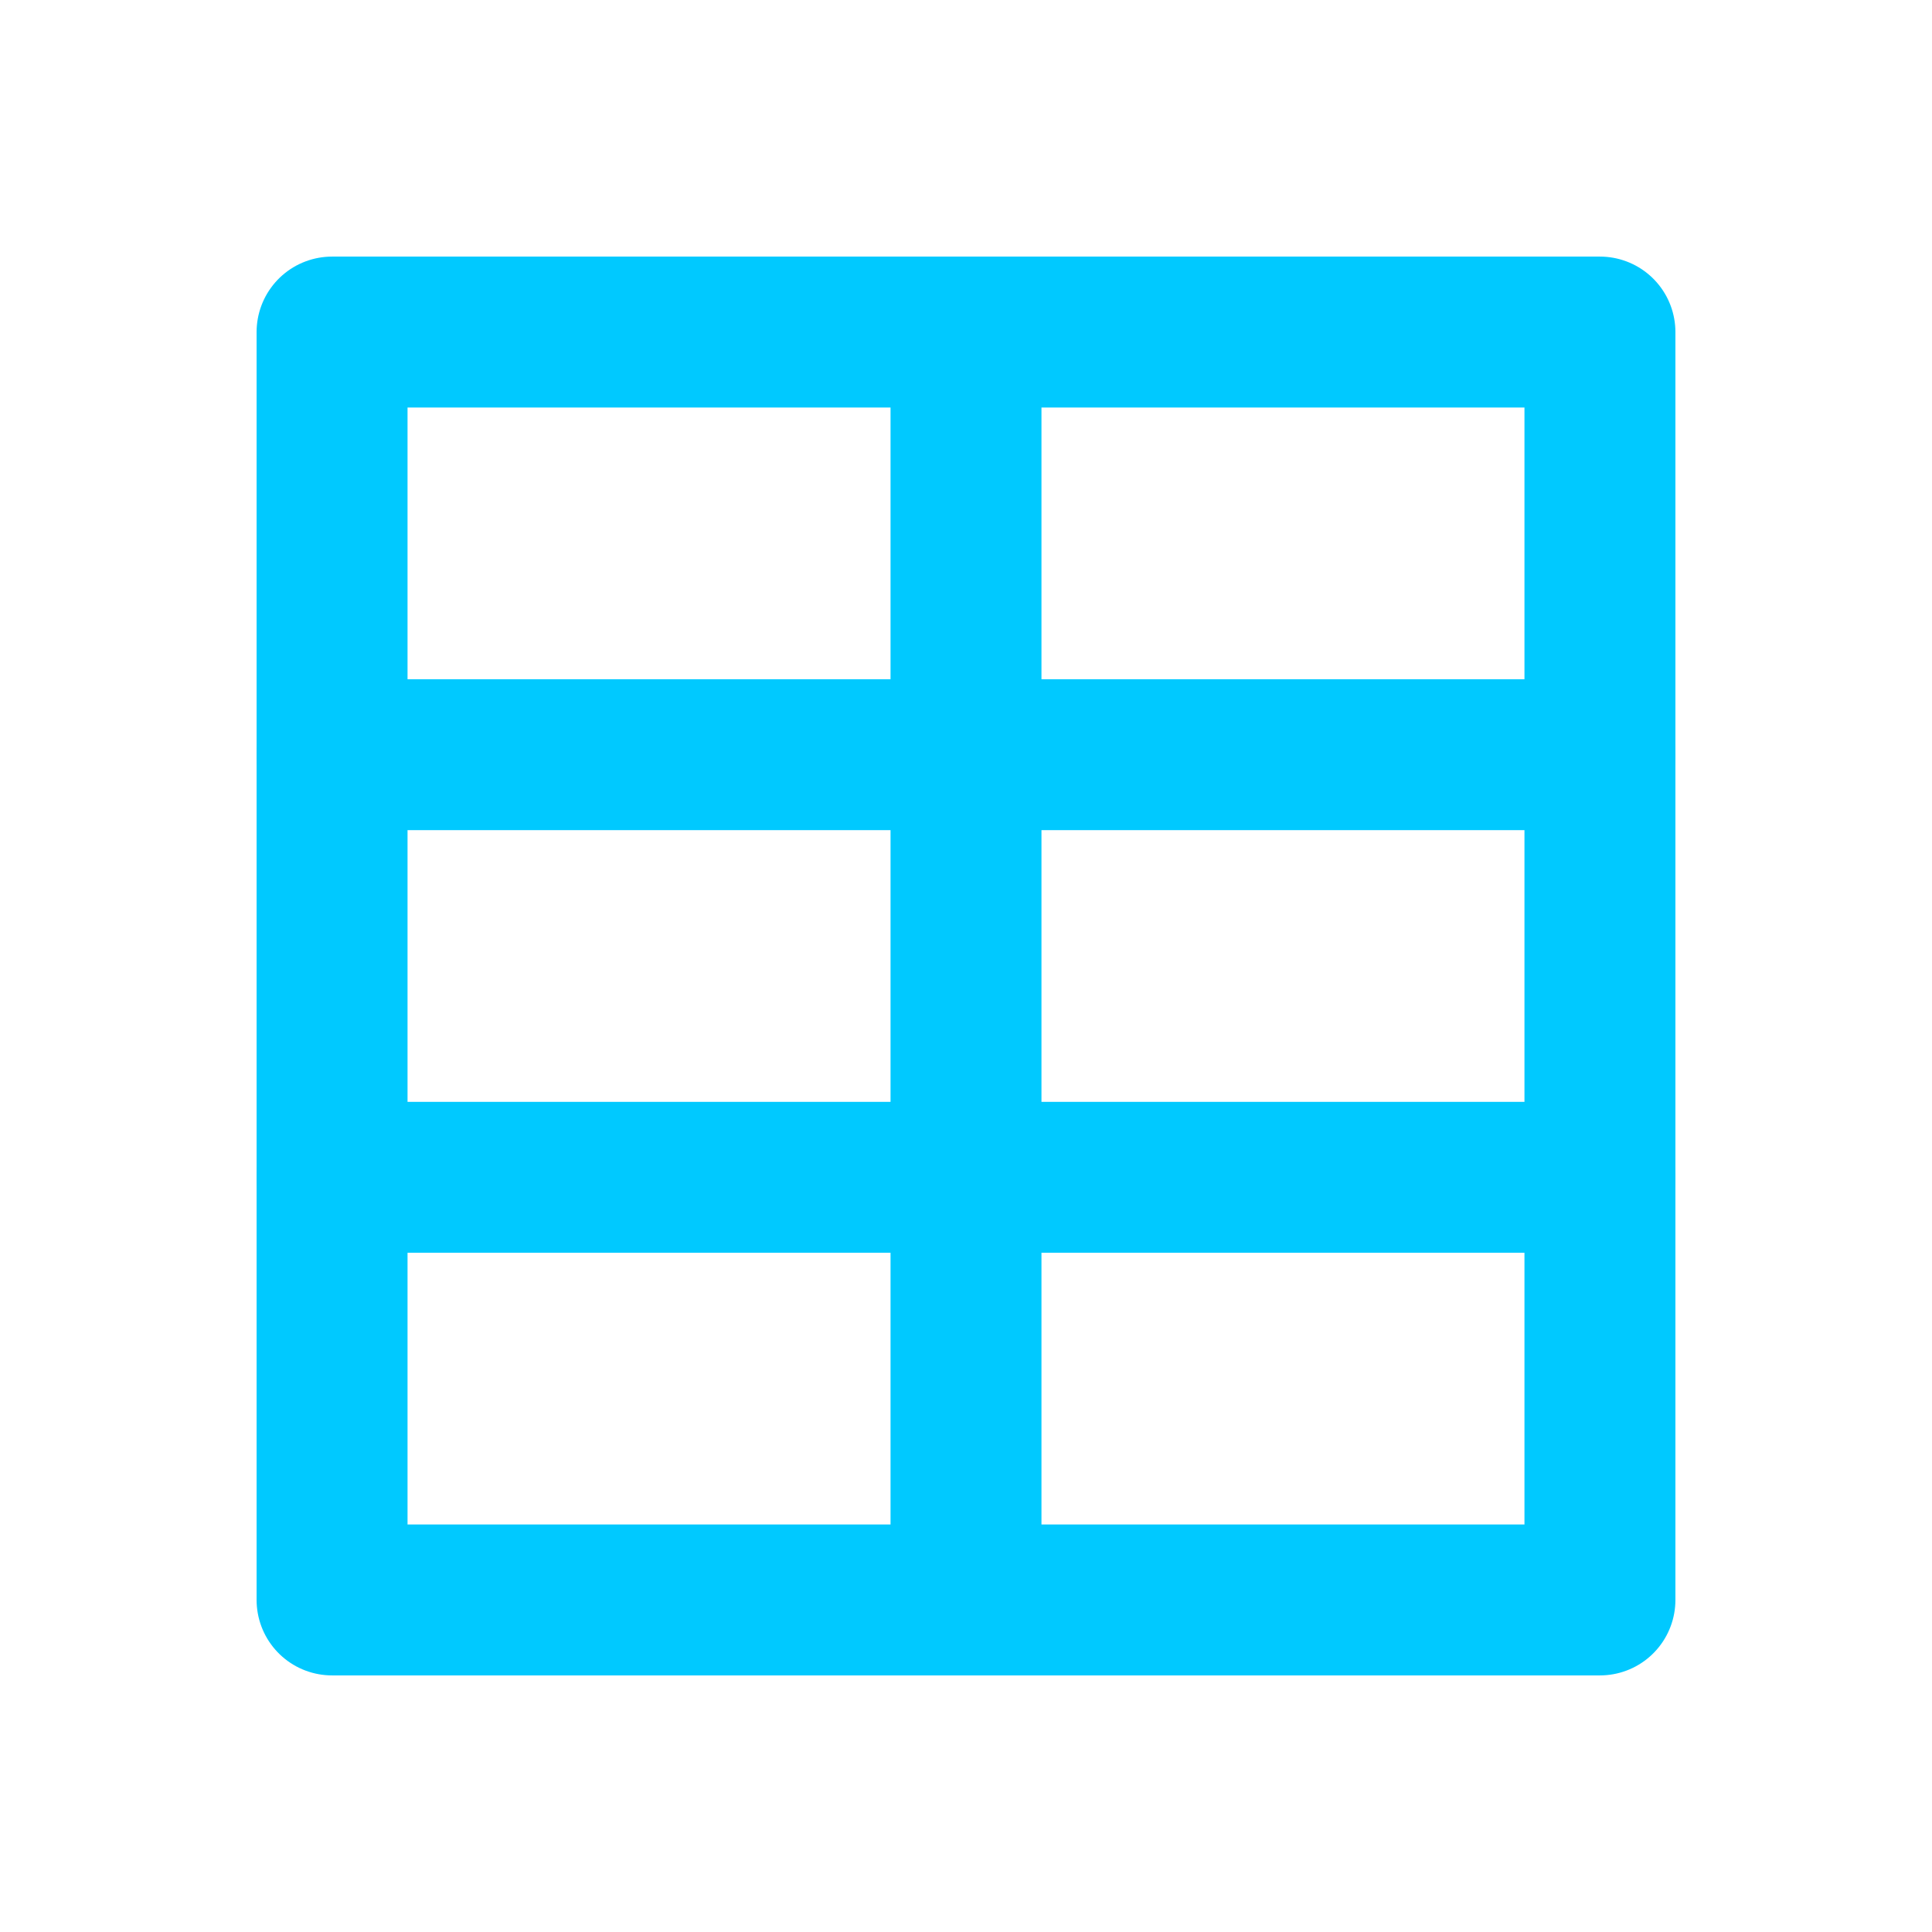
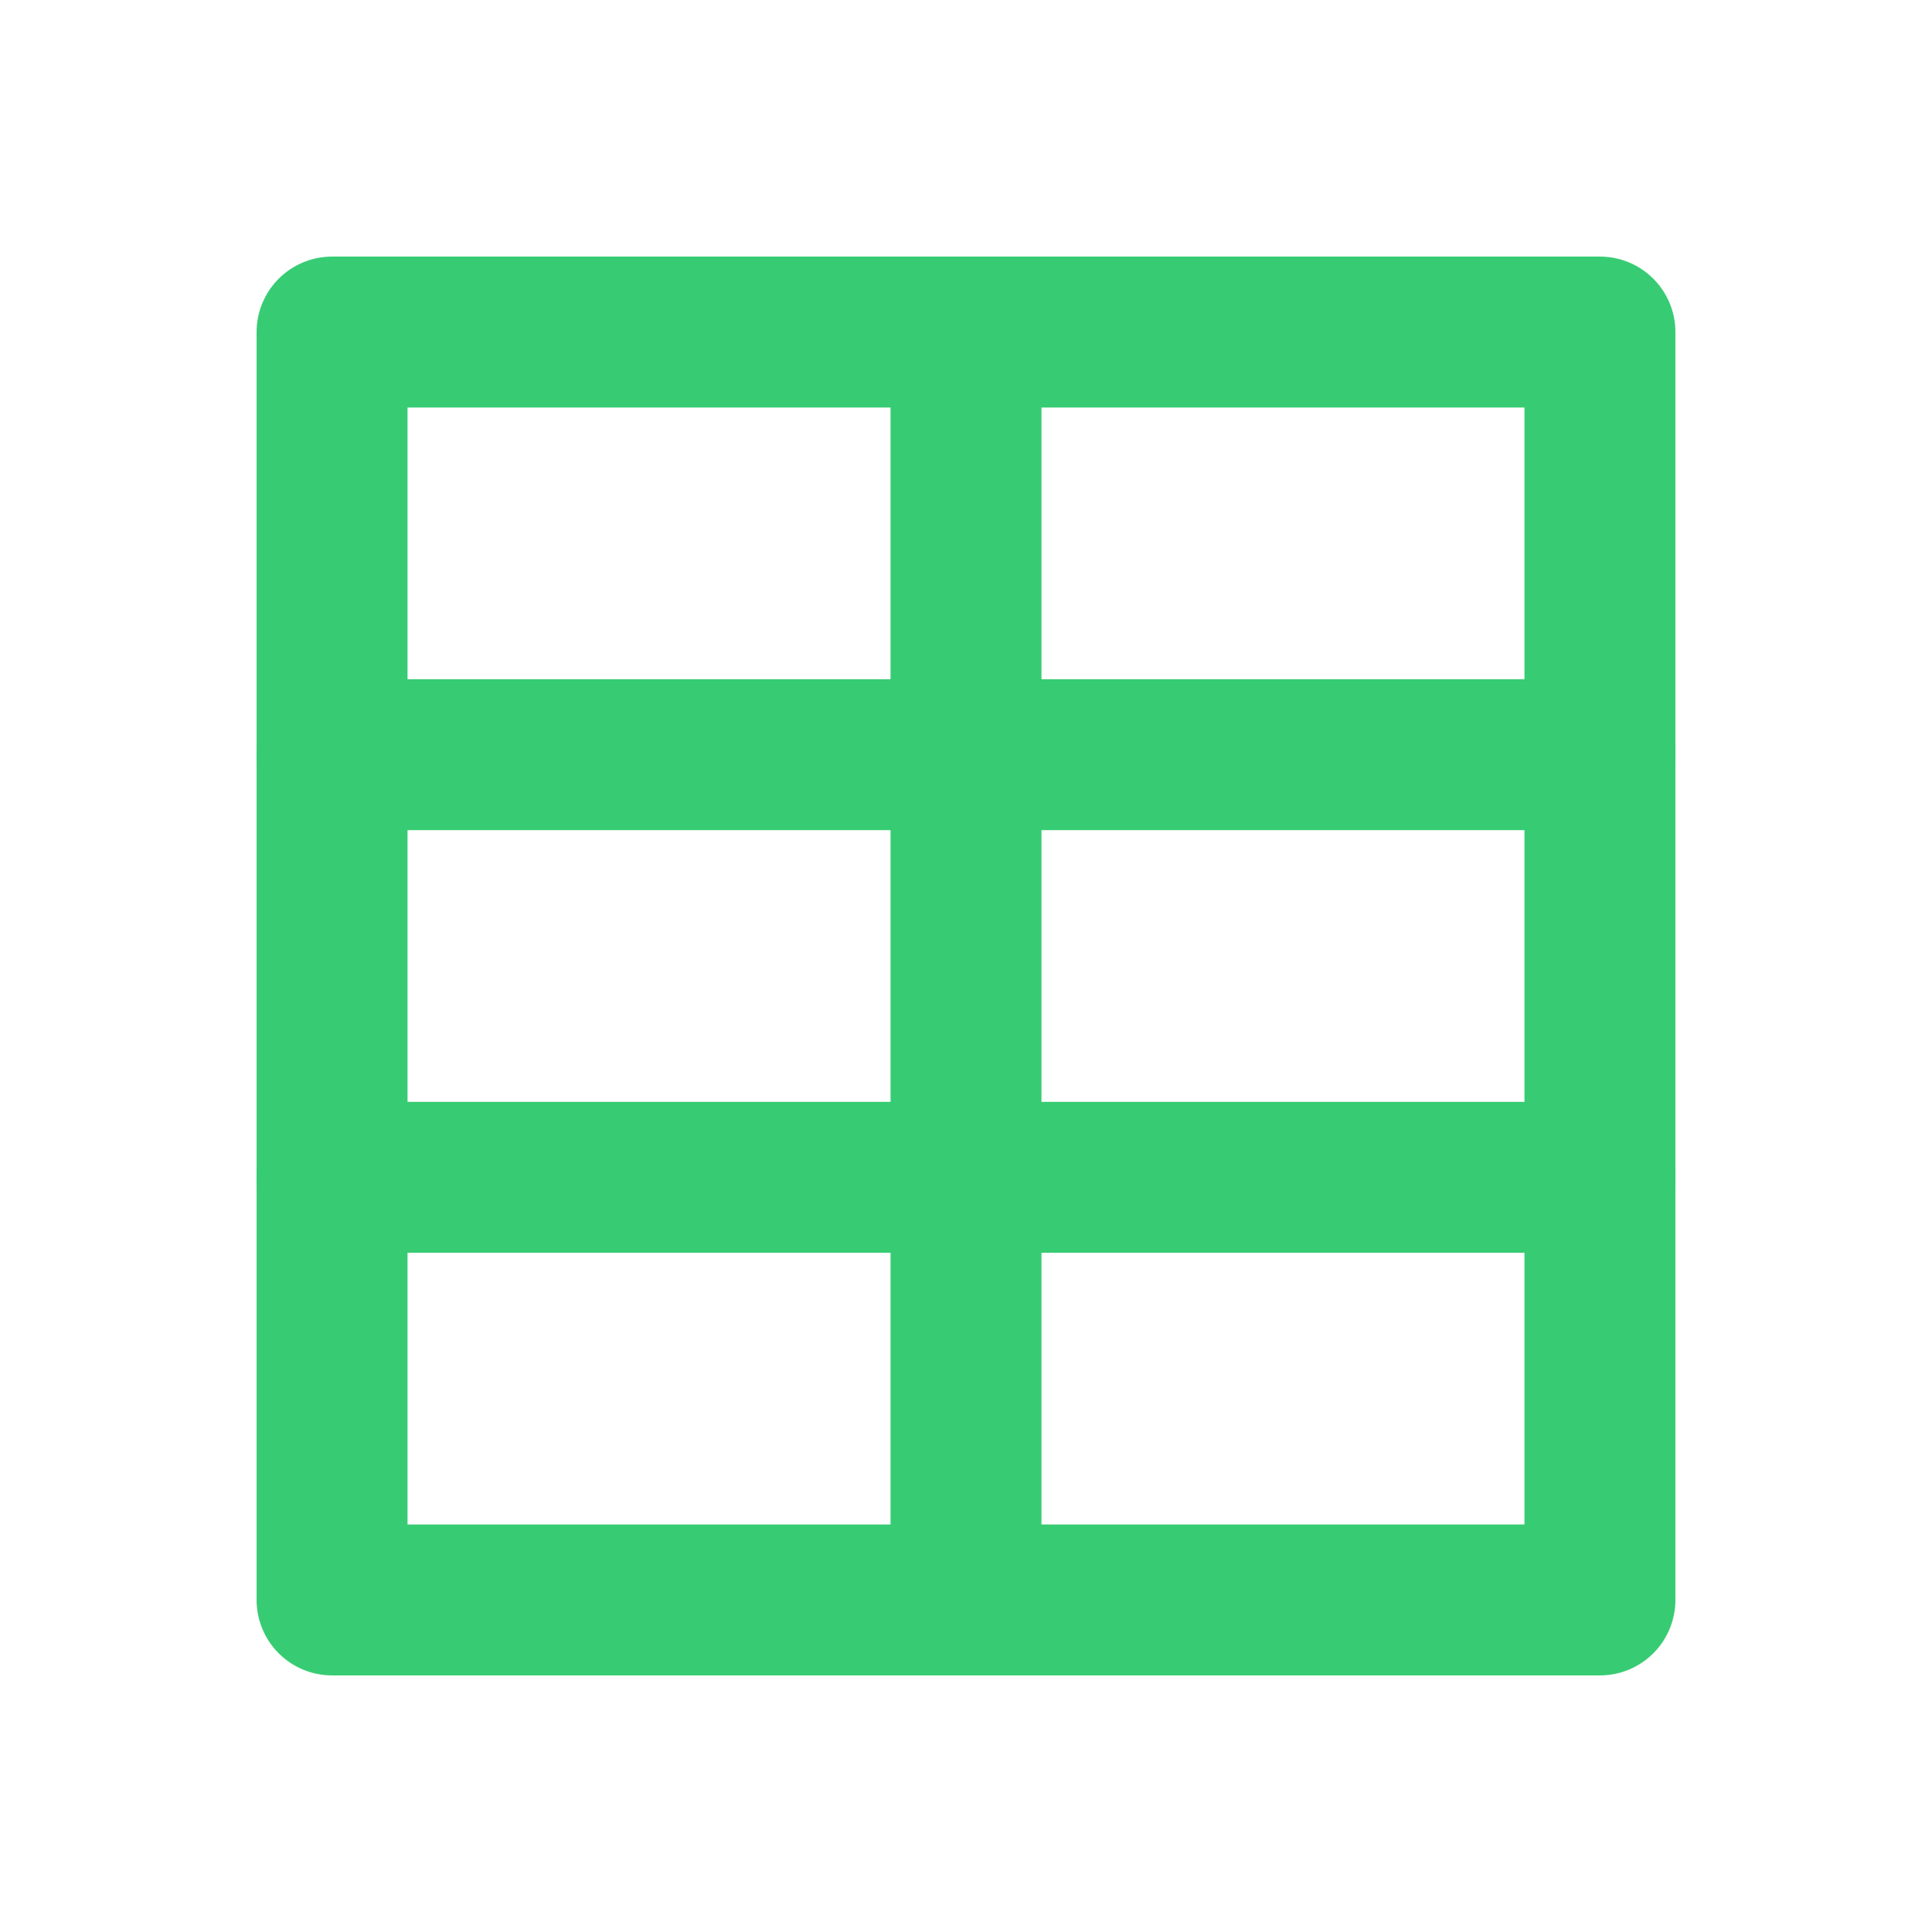
<svg xmlns="http://www.w3.org/2000/svg" enable-background="new 0 0 64 64" id="Layer_1" version="1.1" viewBox="0 0 64 64" xml:space="preserve">
-   <rect fill="none" height="42" stroke="#00C9FF" stroke-linecap="round" stroke-linejoin="round" stroke-miterlimit="10" stroke-width="5" width="42" x="11" y="11" />
-   <line fill="none" stroke="#00C9FF" stroke-linecap="round" stroke-linejoin="round" stroke-miterlimit="10" stroke-width="5" x1="53" x2="11" y1="25" y2="25" />
-   <line fill="none" stroke="#00C9FF" stroke-linecap="round" stroke-linejoin="round" stroke-miterlimit="10" stroke-width="5" x1="53" x2="11" y1="39" y2="39" />
-   <line fill="none" stroke="#00C9FF" stroke-linecap="round" stroke-linejoin="round" stroke-miterlimit="10" stroke-width="5" x1="32" x2="32" y1="11" y2="53" />
+   <rect fill="none" height="42" stroke="#37CC73" stroke-linecap="round" stroke-linejoin="round" stroke-miterlimit="10" stroke-width="5" width="42" x="11" y="11" />
+   <line fill="none" stroke="#37CC73" stroke-linecap="round" stroke-linejoin="round" stroke-miterlimit="10" stroke-width="5" x1="53" x2="11" y1="25" y2="25" />
+   <line fill="none" stroke="#37CC73" stroke-linecap="round" stroke-linejoin="round" stroke-miterlimit="10" stroke-width="5" x1="53" x2="11" y1="39" y2="39" />
+   <line fill="none" stroke="#37CC73" stroke-linecap="round" stroke-linejoin="round" stroke-miterlimit="10" stroke-width="5" x1="32" x2="32" y1="11" y2="53" />
</svg>
